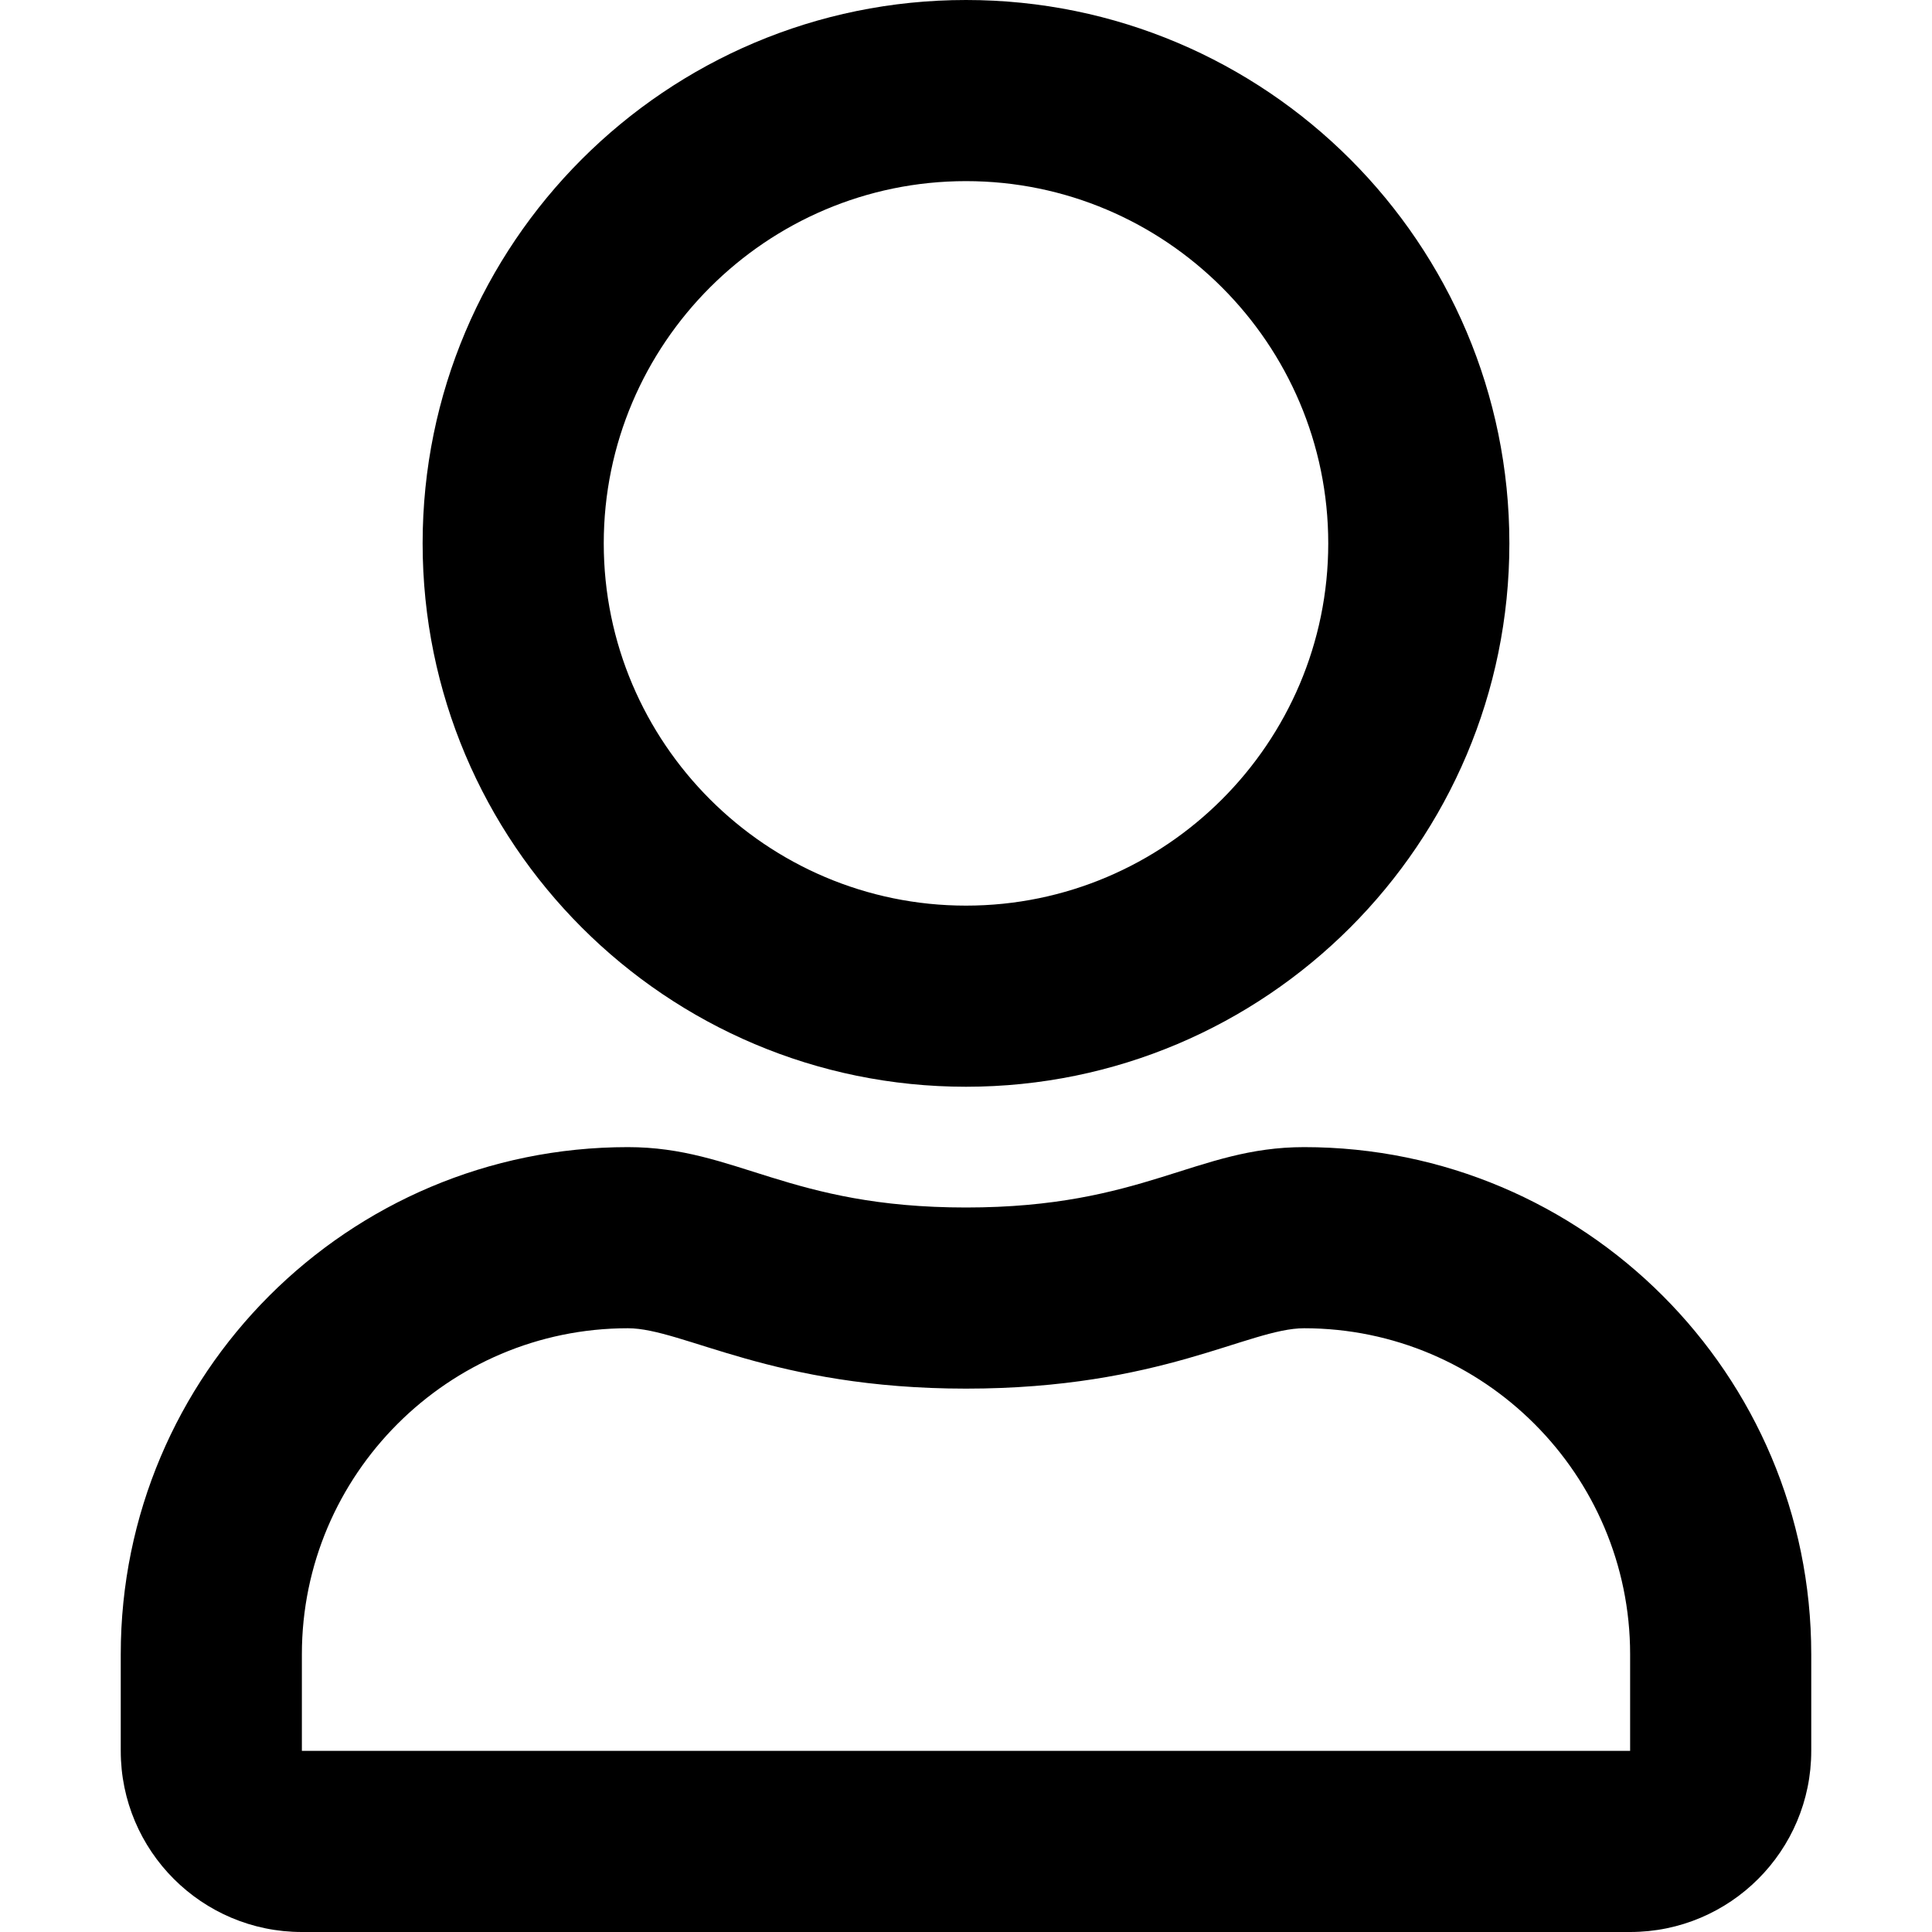
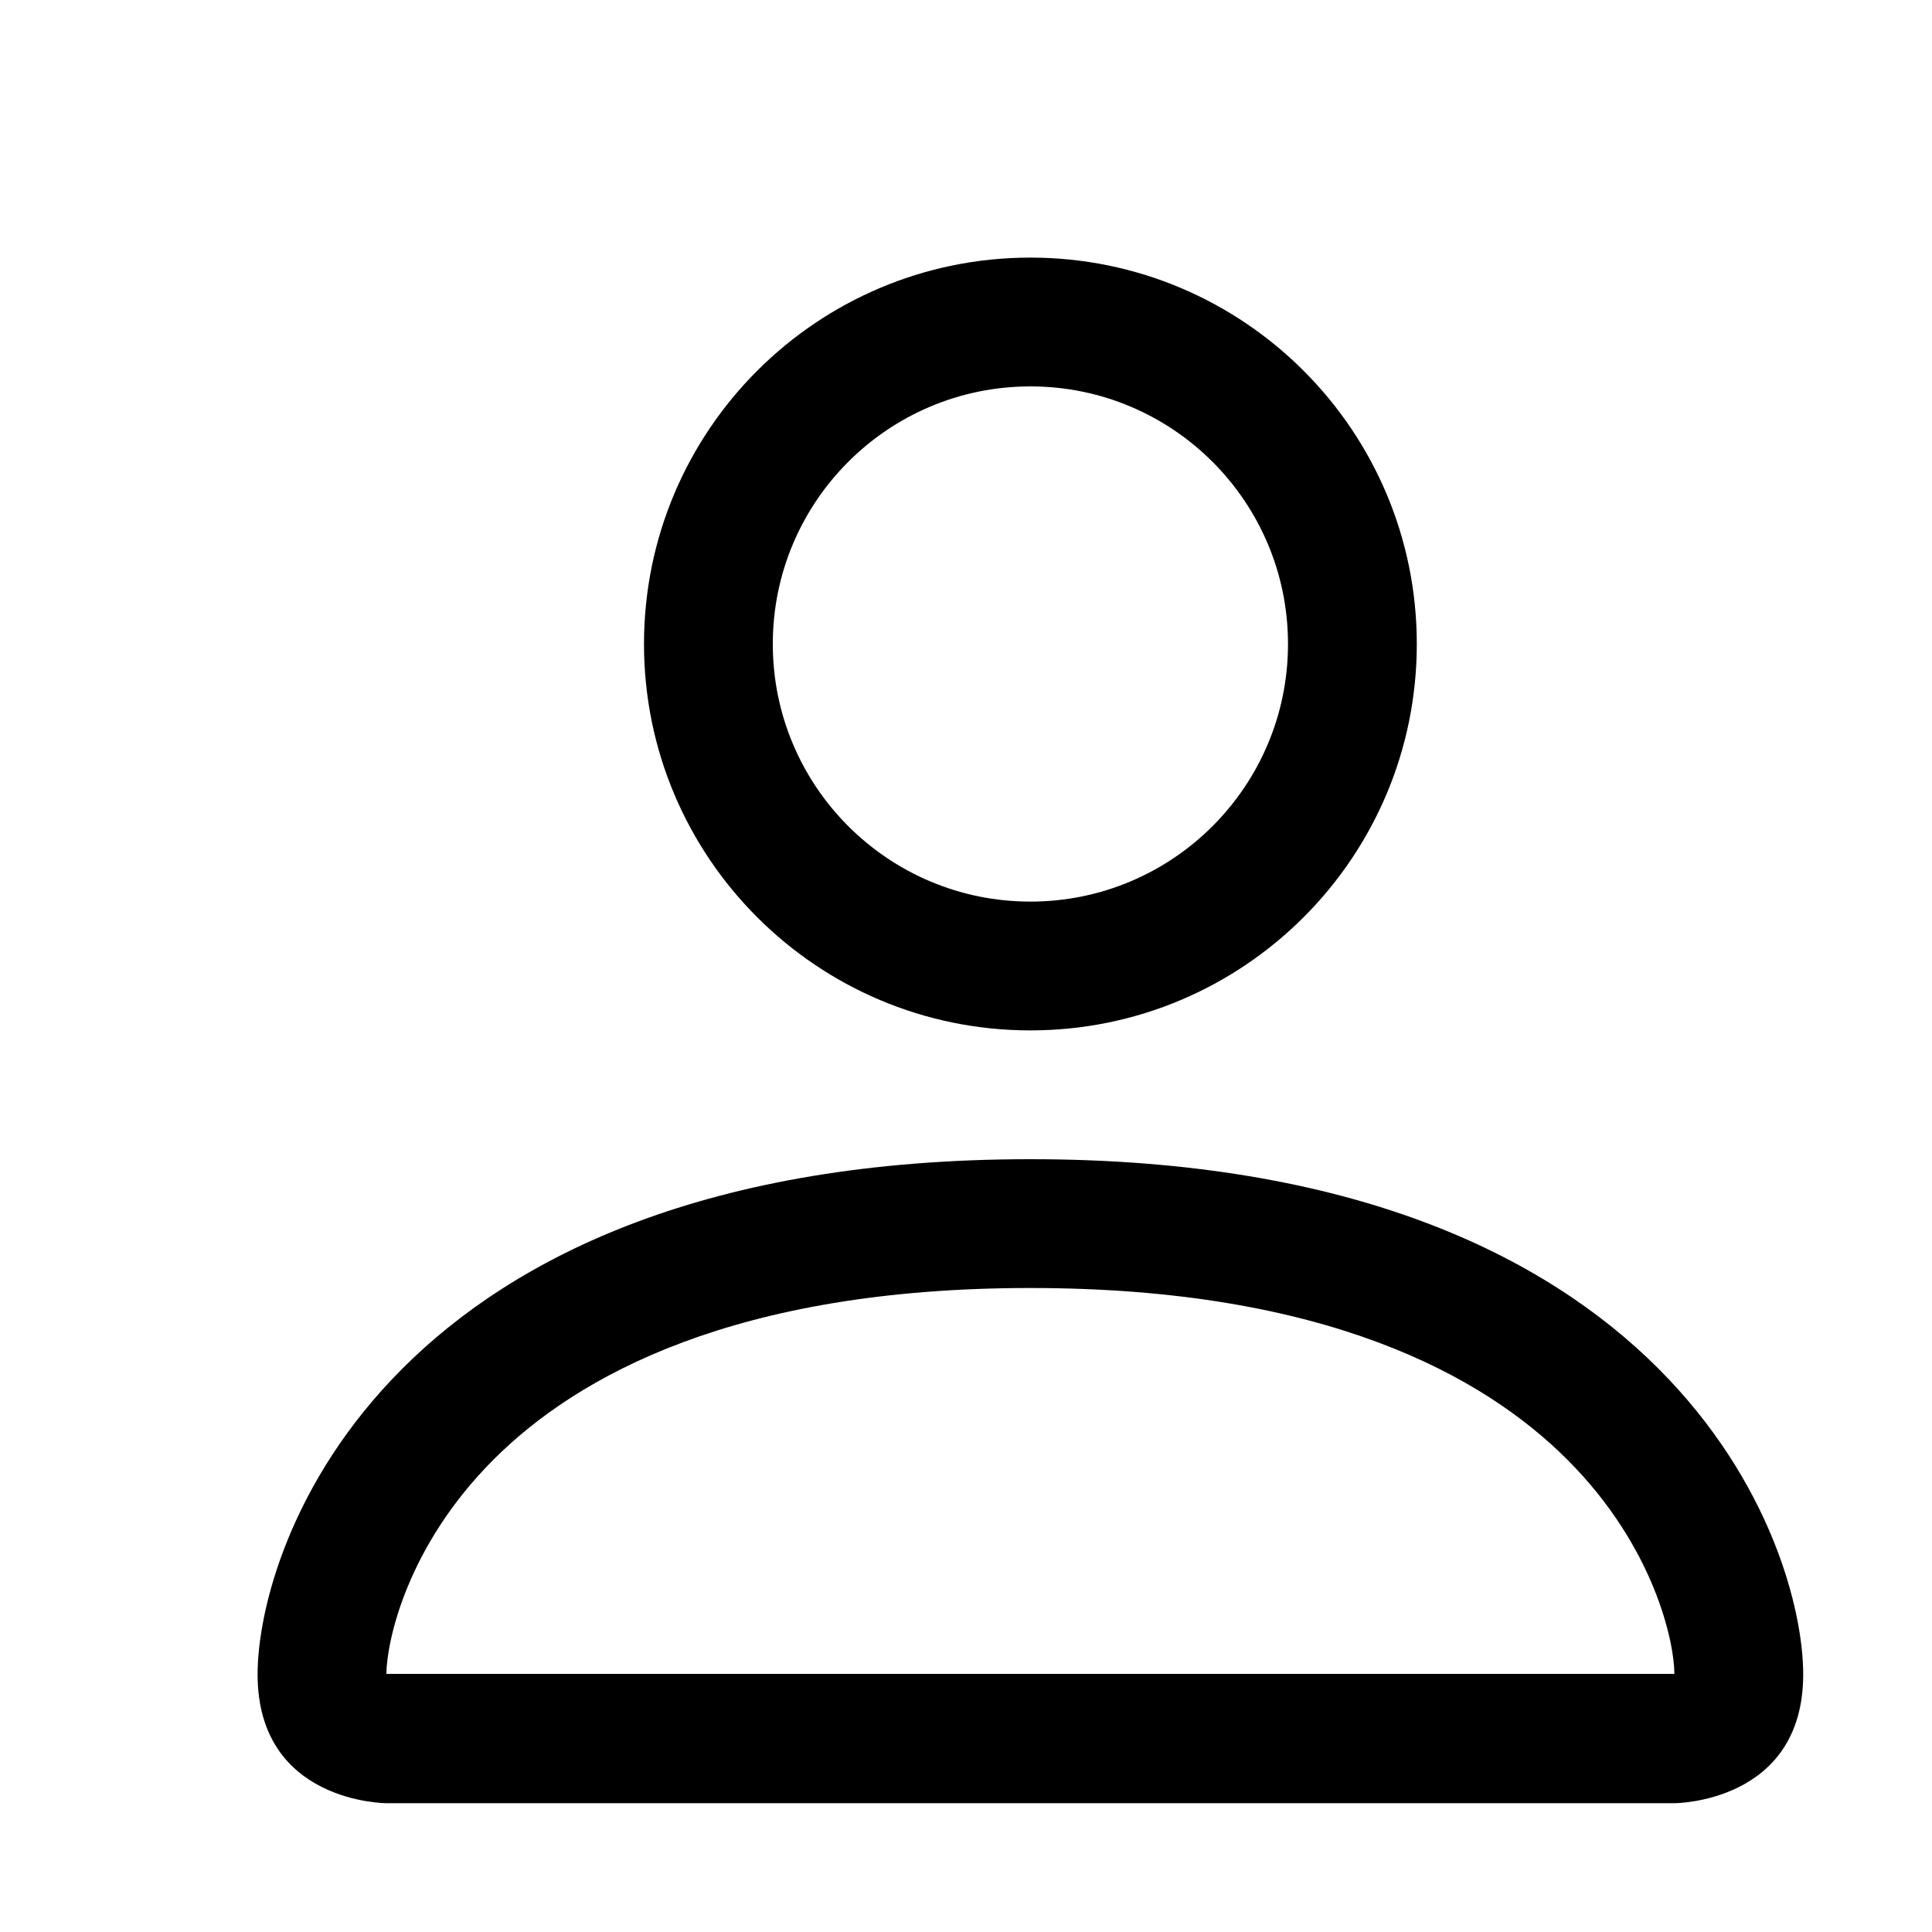
- <svg xmlns="http://www.w3.org/2000/svg" t="1656929083502" class="icon" viewBox="0 0 1024 1024" version="1.1" p-id="10325" width="1em" height="1em" fill="currentColor">
-   <path d="M691.2 608c-57.4 0-85 32-179.2 32-94.2 0-121.6-32-179.2-32C184.4 608 64 728.4 64 876.8V928c0 53 43 96 96 96h704c53 0 96-43 96-96v-51.2c0-148.4-120.4-268.8-268.8-268.8zM864 928H160v-51.2c0-95.2 77.6-172.8 172.8-172.8 29.2 0 76.6 32 179.2 32 103.4 0 149.8-32 179.2-32 95.2 0 172.8 77.6 172.8 172.8V928zM512 576c159 0 288-129 288-288S671 0 512 0 224 129 224 288s129 288 288 288z m0-480c105.8 0 192 86.2 192 192s-86.2 192-192 192-192-86.2-192-192 86.2-192 192-192z" p-id="10326" />
+ <svg xmlns="http://www.w3.org/2000/svg" fill="currentColor" class="bi bi-person" viewBox="0 0 15 15">
+   <path d="M8 8a3 3 0 1 0 0-6 3 3 0 0 0 0 6zm2-3a2 2 0 1 1-4 0 2 2 0 0 1 4 0zm4 8c0 1-1 1-1 1H3s-1 0-1-1 1-4 6-4 6 3 6 4zm-1-.004c-.001-.246-.154-.986-.832-1.664C11.516 10.68 10.289 10 8 10c-2.29 0-3.516.68-4.168 1.332-.678.678-.83 1.418-.832 1.664h10z" />
</svg>
